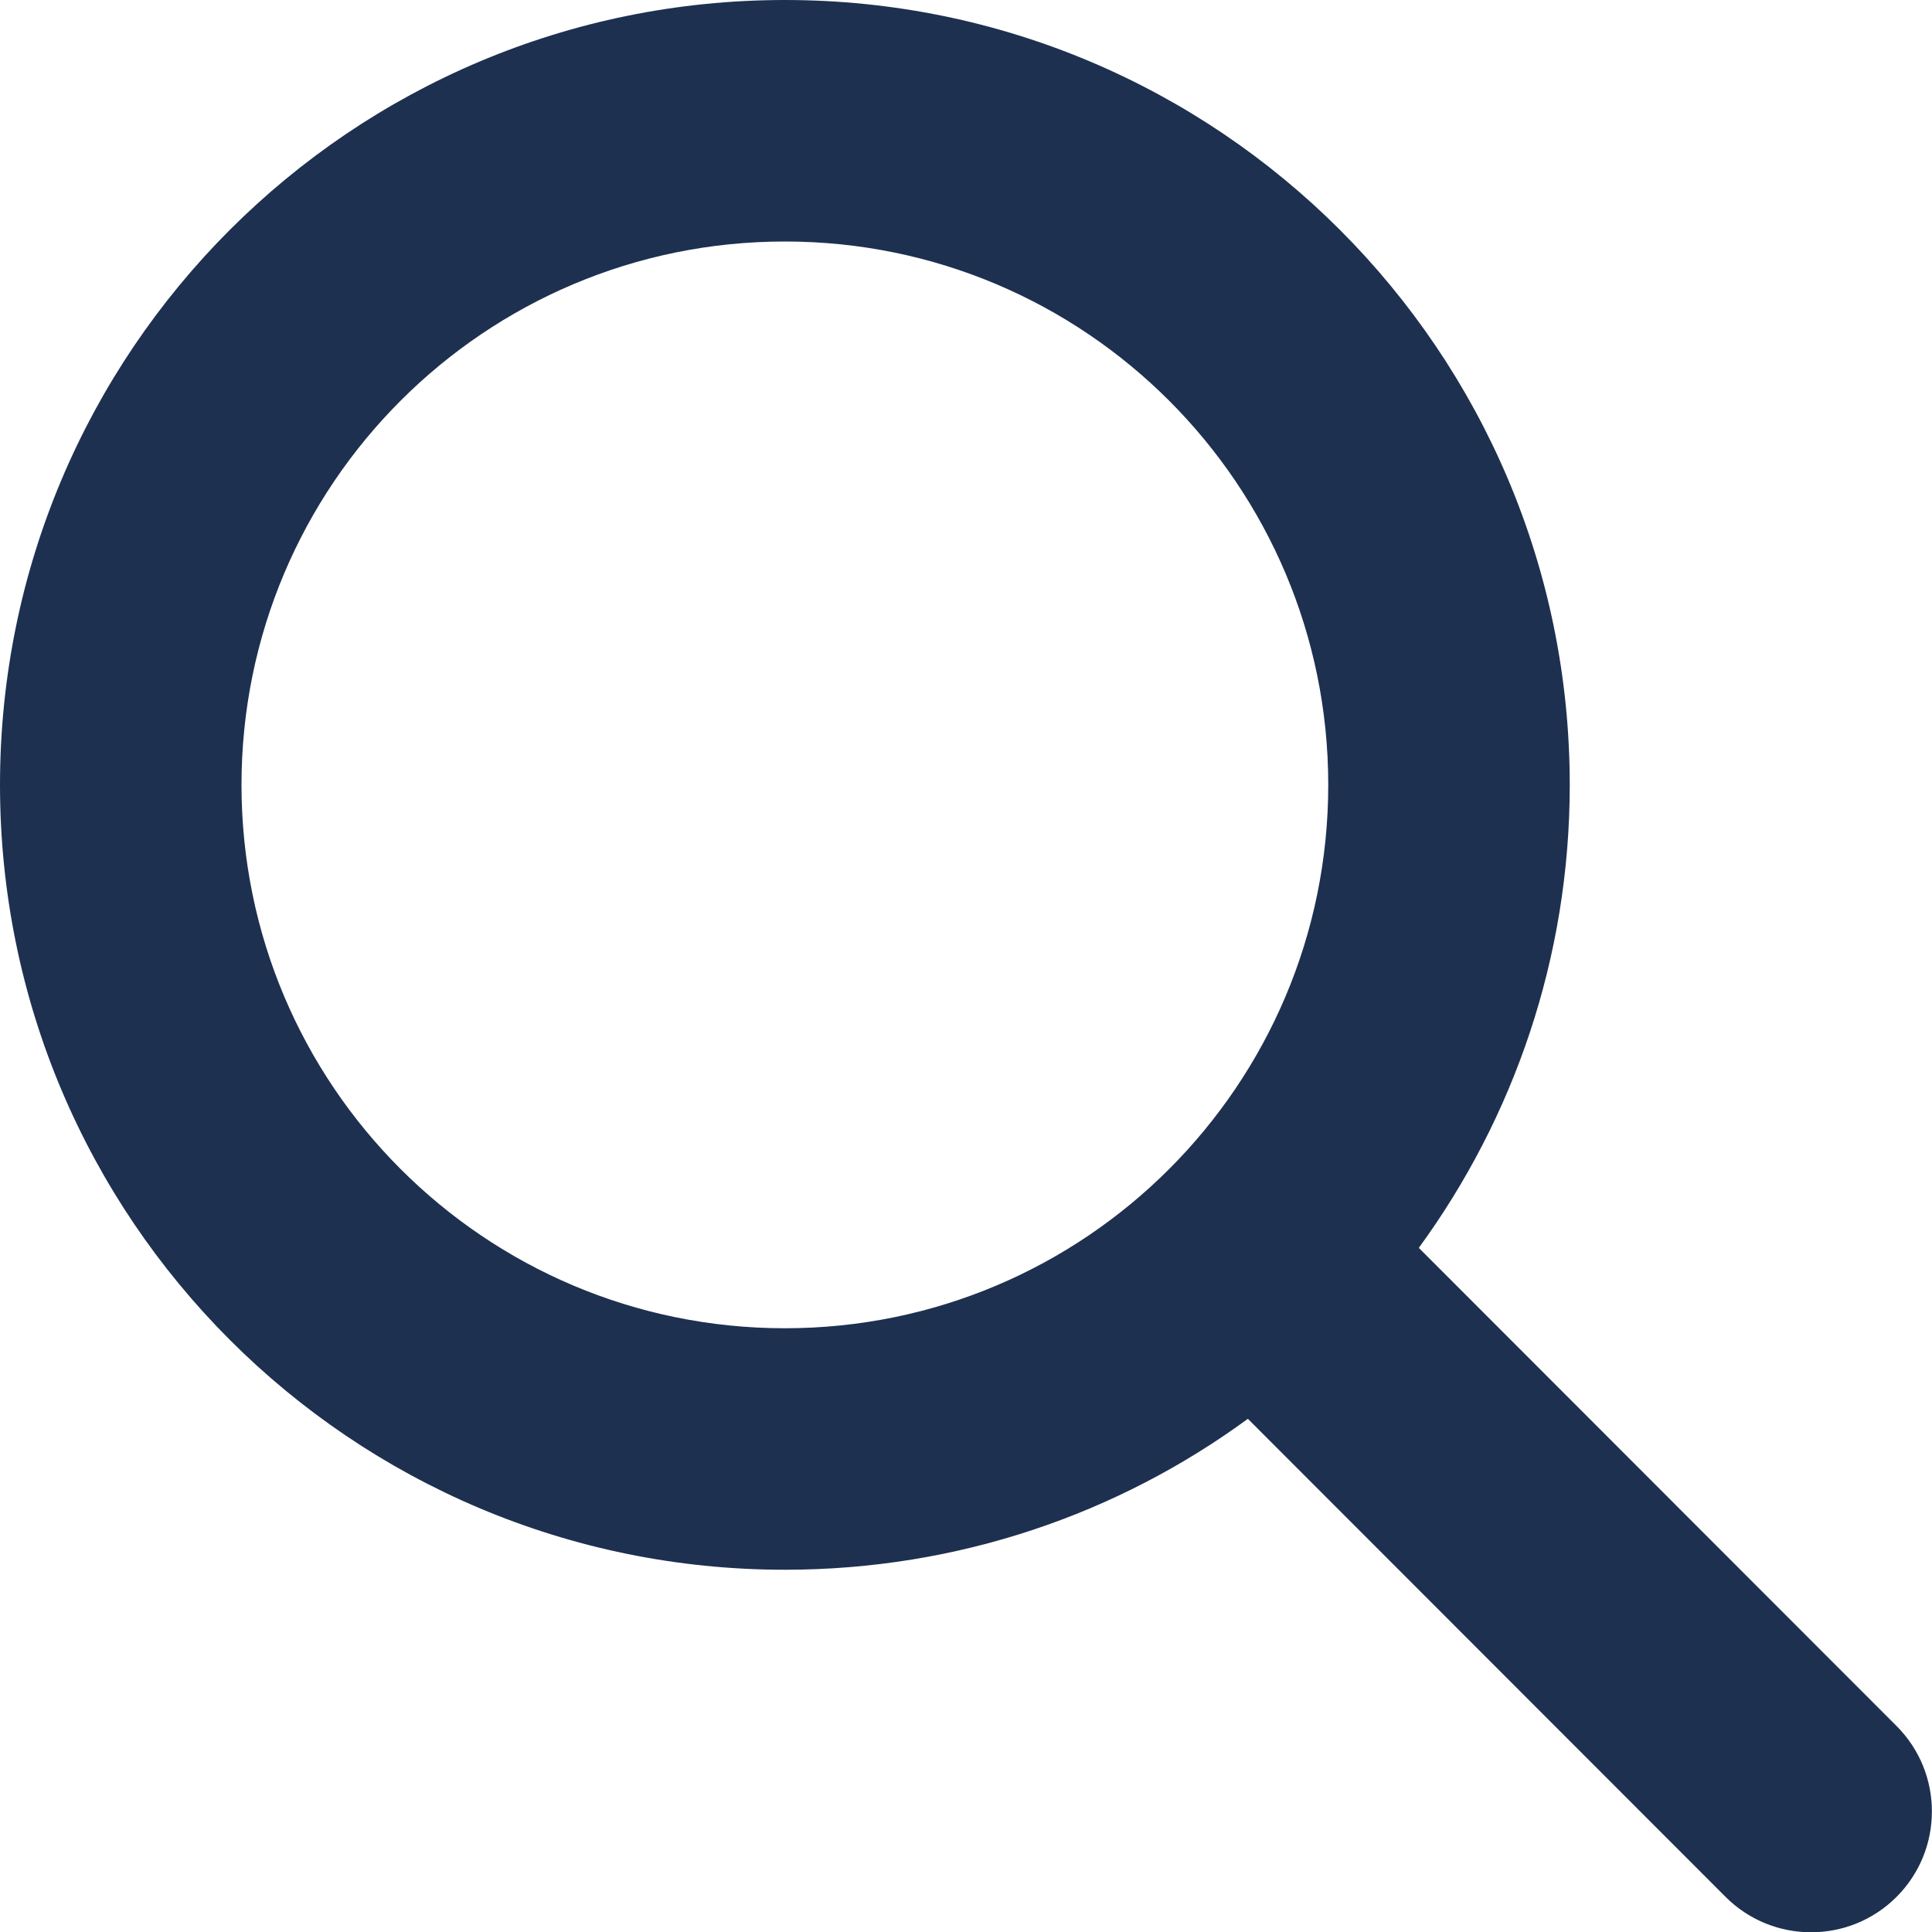
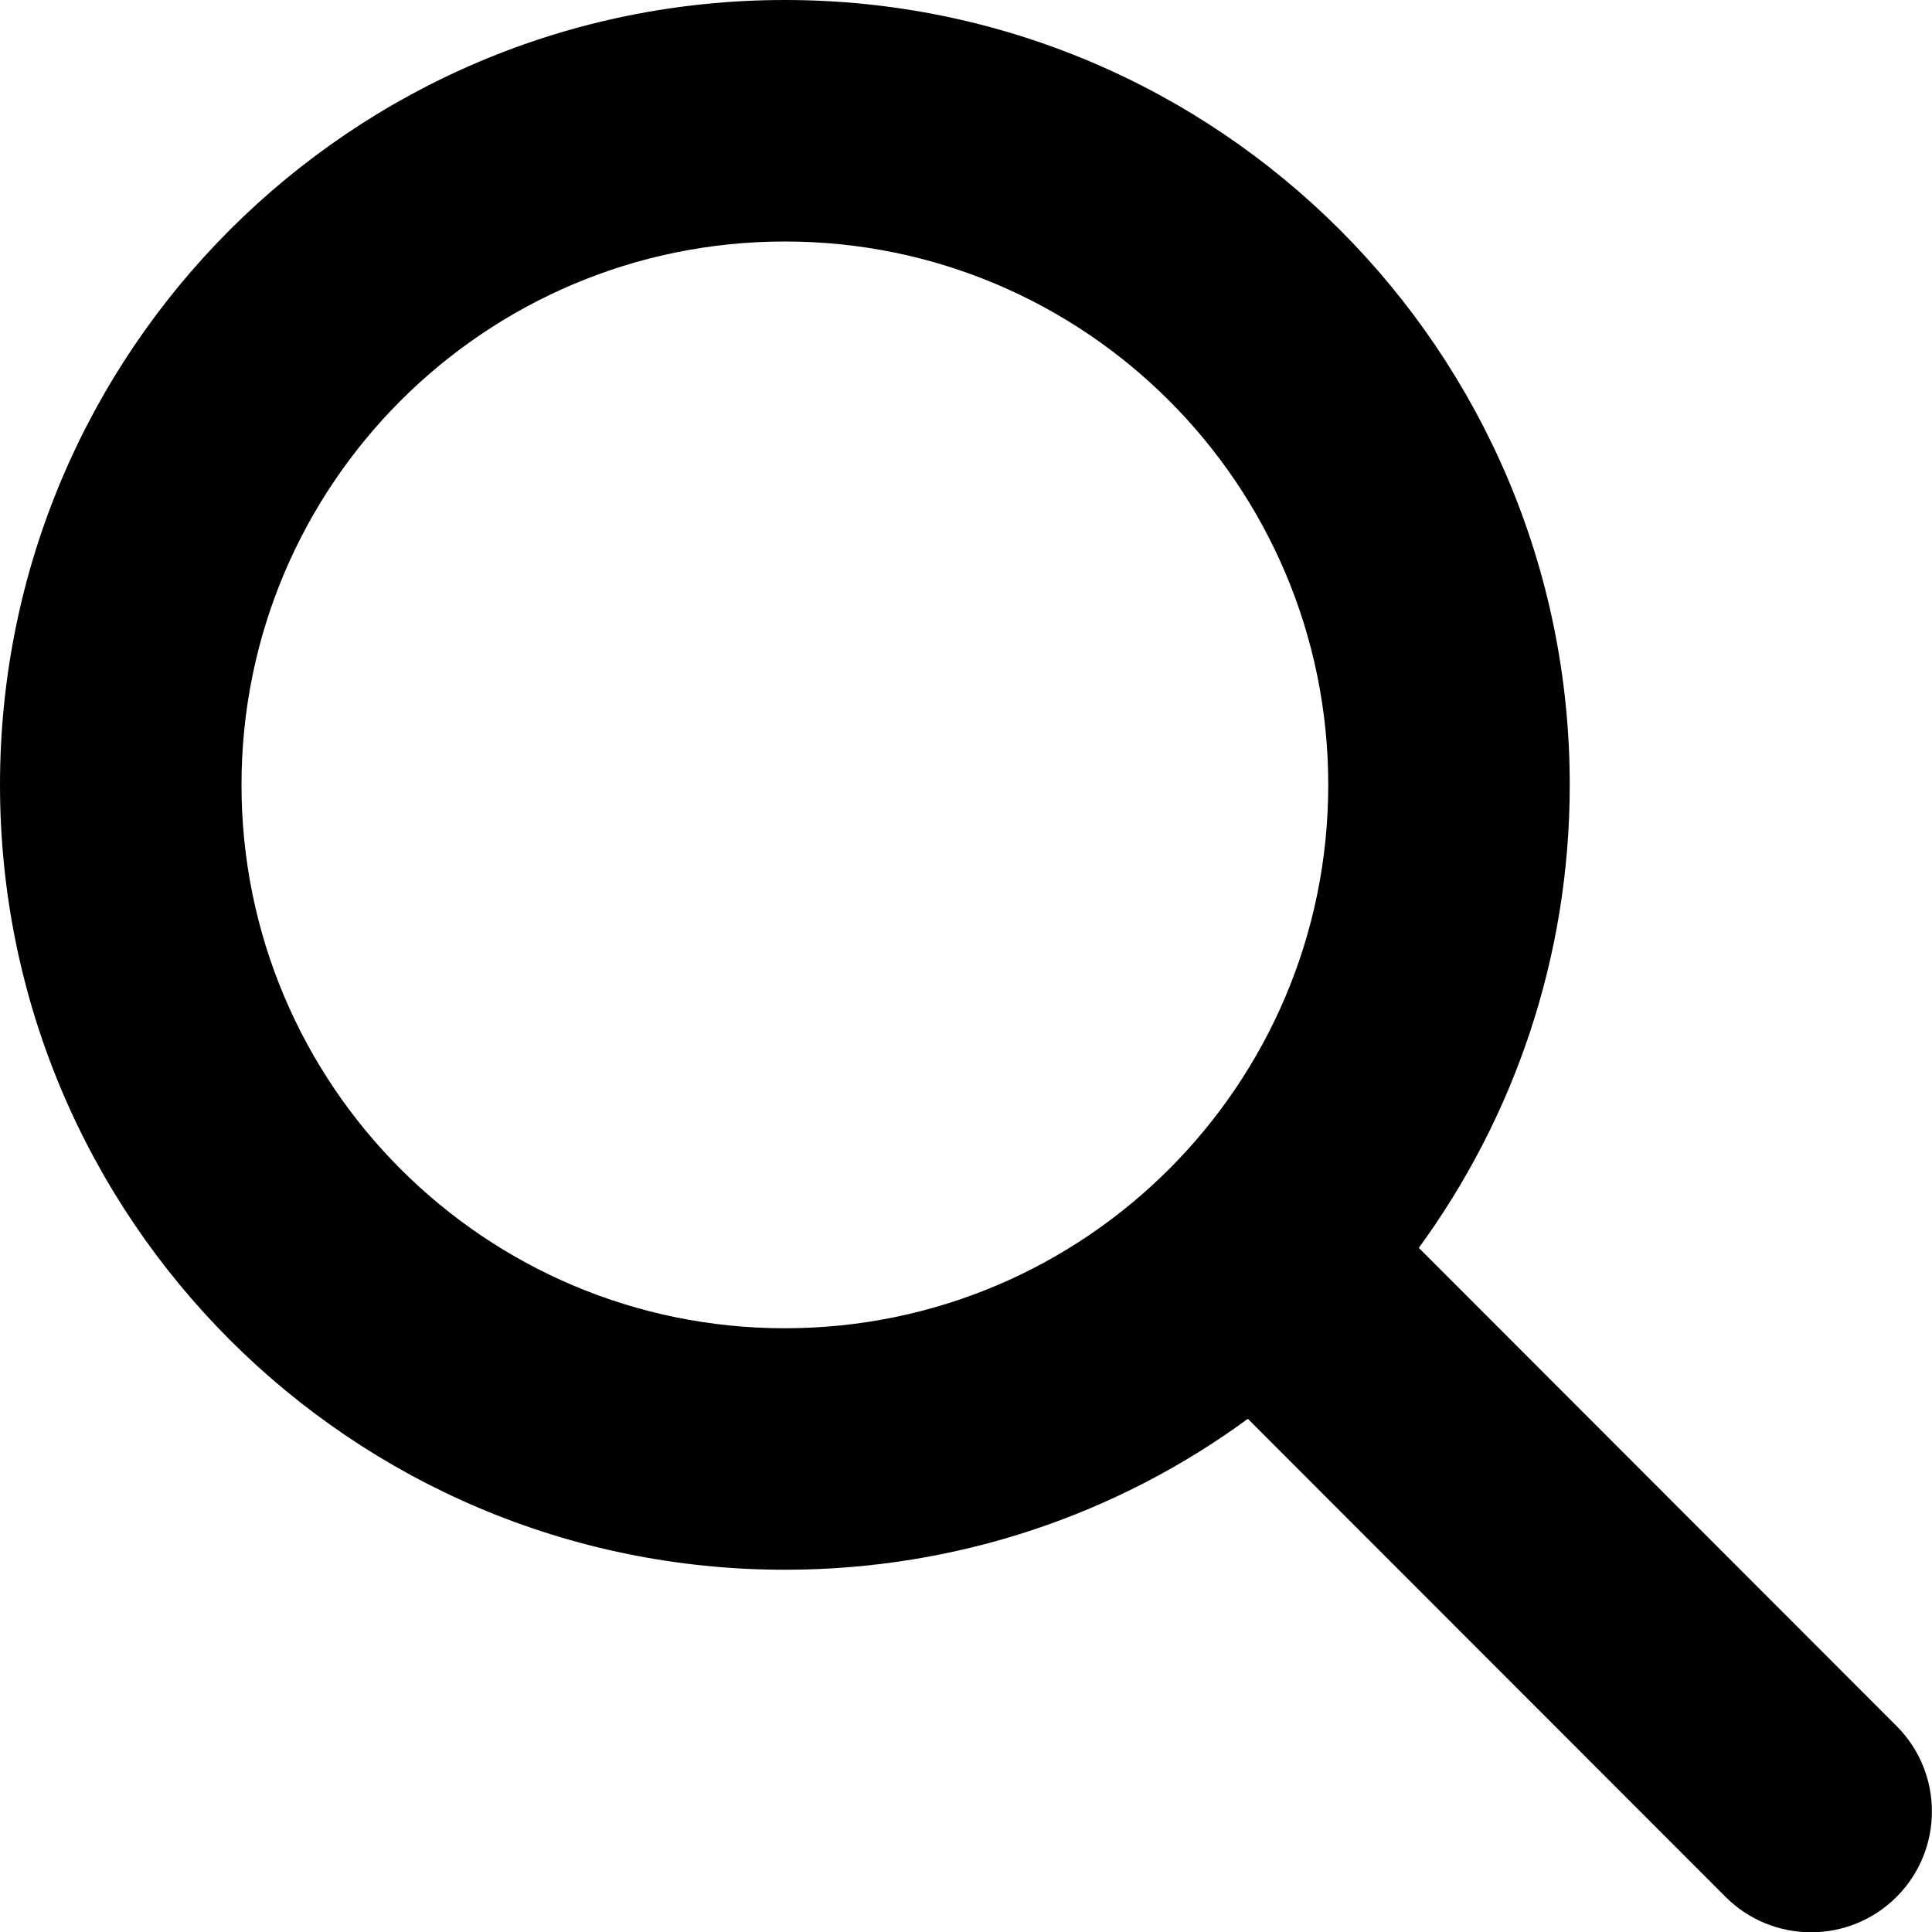
<svg xmlns="http://www.w3.org/2000/svg" height="16" width="16" viewBox="0 0 512 512">
-   <path opacity="1" fill="#1E3050" d="M416 208c0 45.9-14.9 88.3-40 122.7L502.6 457.4c12.5 12.5 12.5 32.8 0 45.3s-32.8 12.5-45.3 0L330.7 376c-34.4 25.2-76.8 40-122.7 40C93.1 416 0 322.9 0 208S93.1 0 208 0S416 93.1 416 208zM208 352a144 144 0 1 0 0-288 144 144 0 1 0 0 288z" />
+   <path opacity="1" fill="#000" d="M416 208c0 45.9-14.9 88.3-40 122.7L502.6 457.4c12.5 12.5 12.5 32.8 0 45.3s-32.8 12.5-45.3 0L330.7 376c-34.4 25.2-76.8 40-122.7 40C93.1 416 0 322.9 0 208S93.1 0 208 0S416 93.1 416 208zM208 352a144 144 0 1 0 0-288 144 144 0 1 0 0 288z" />
</svg>
